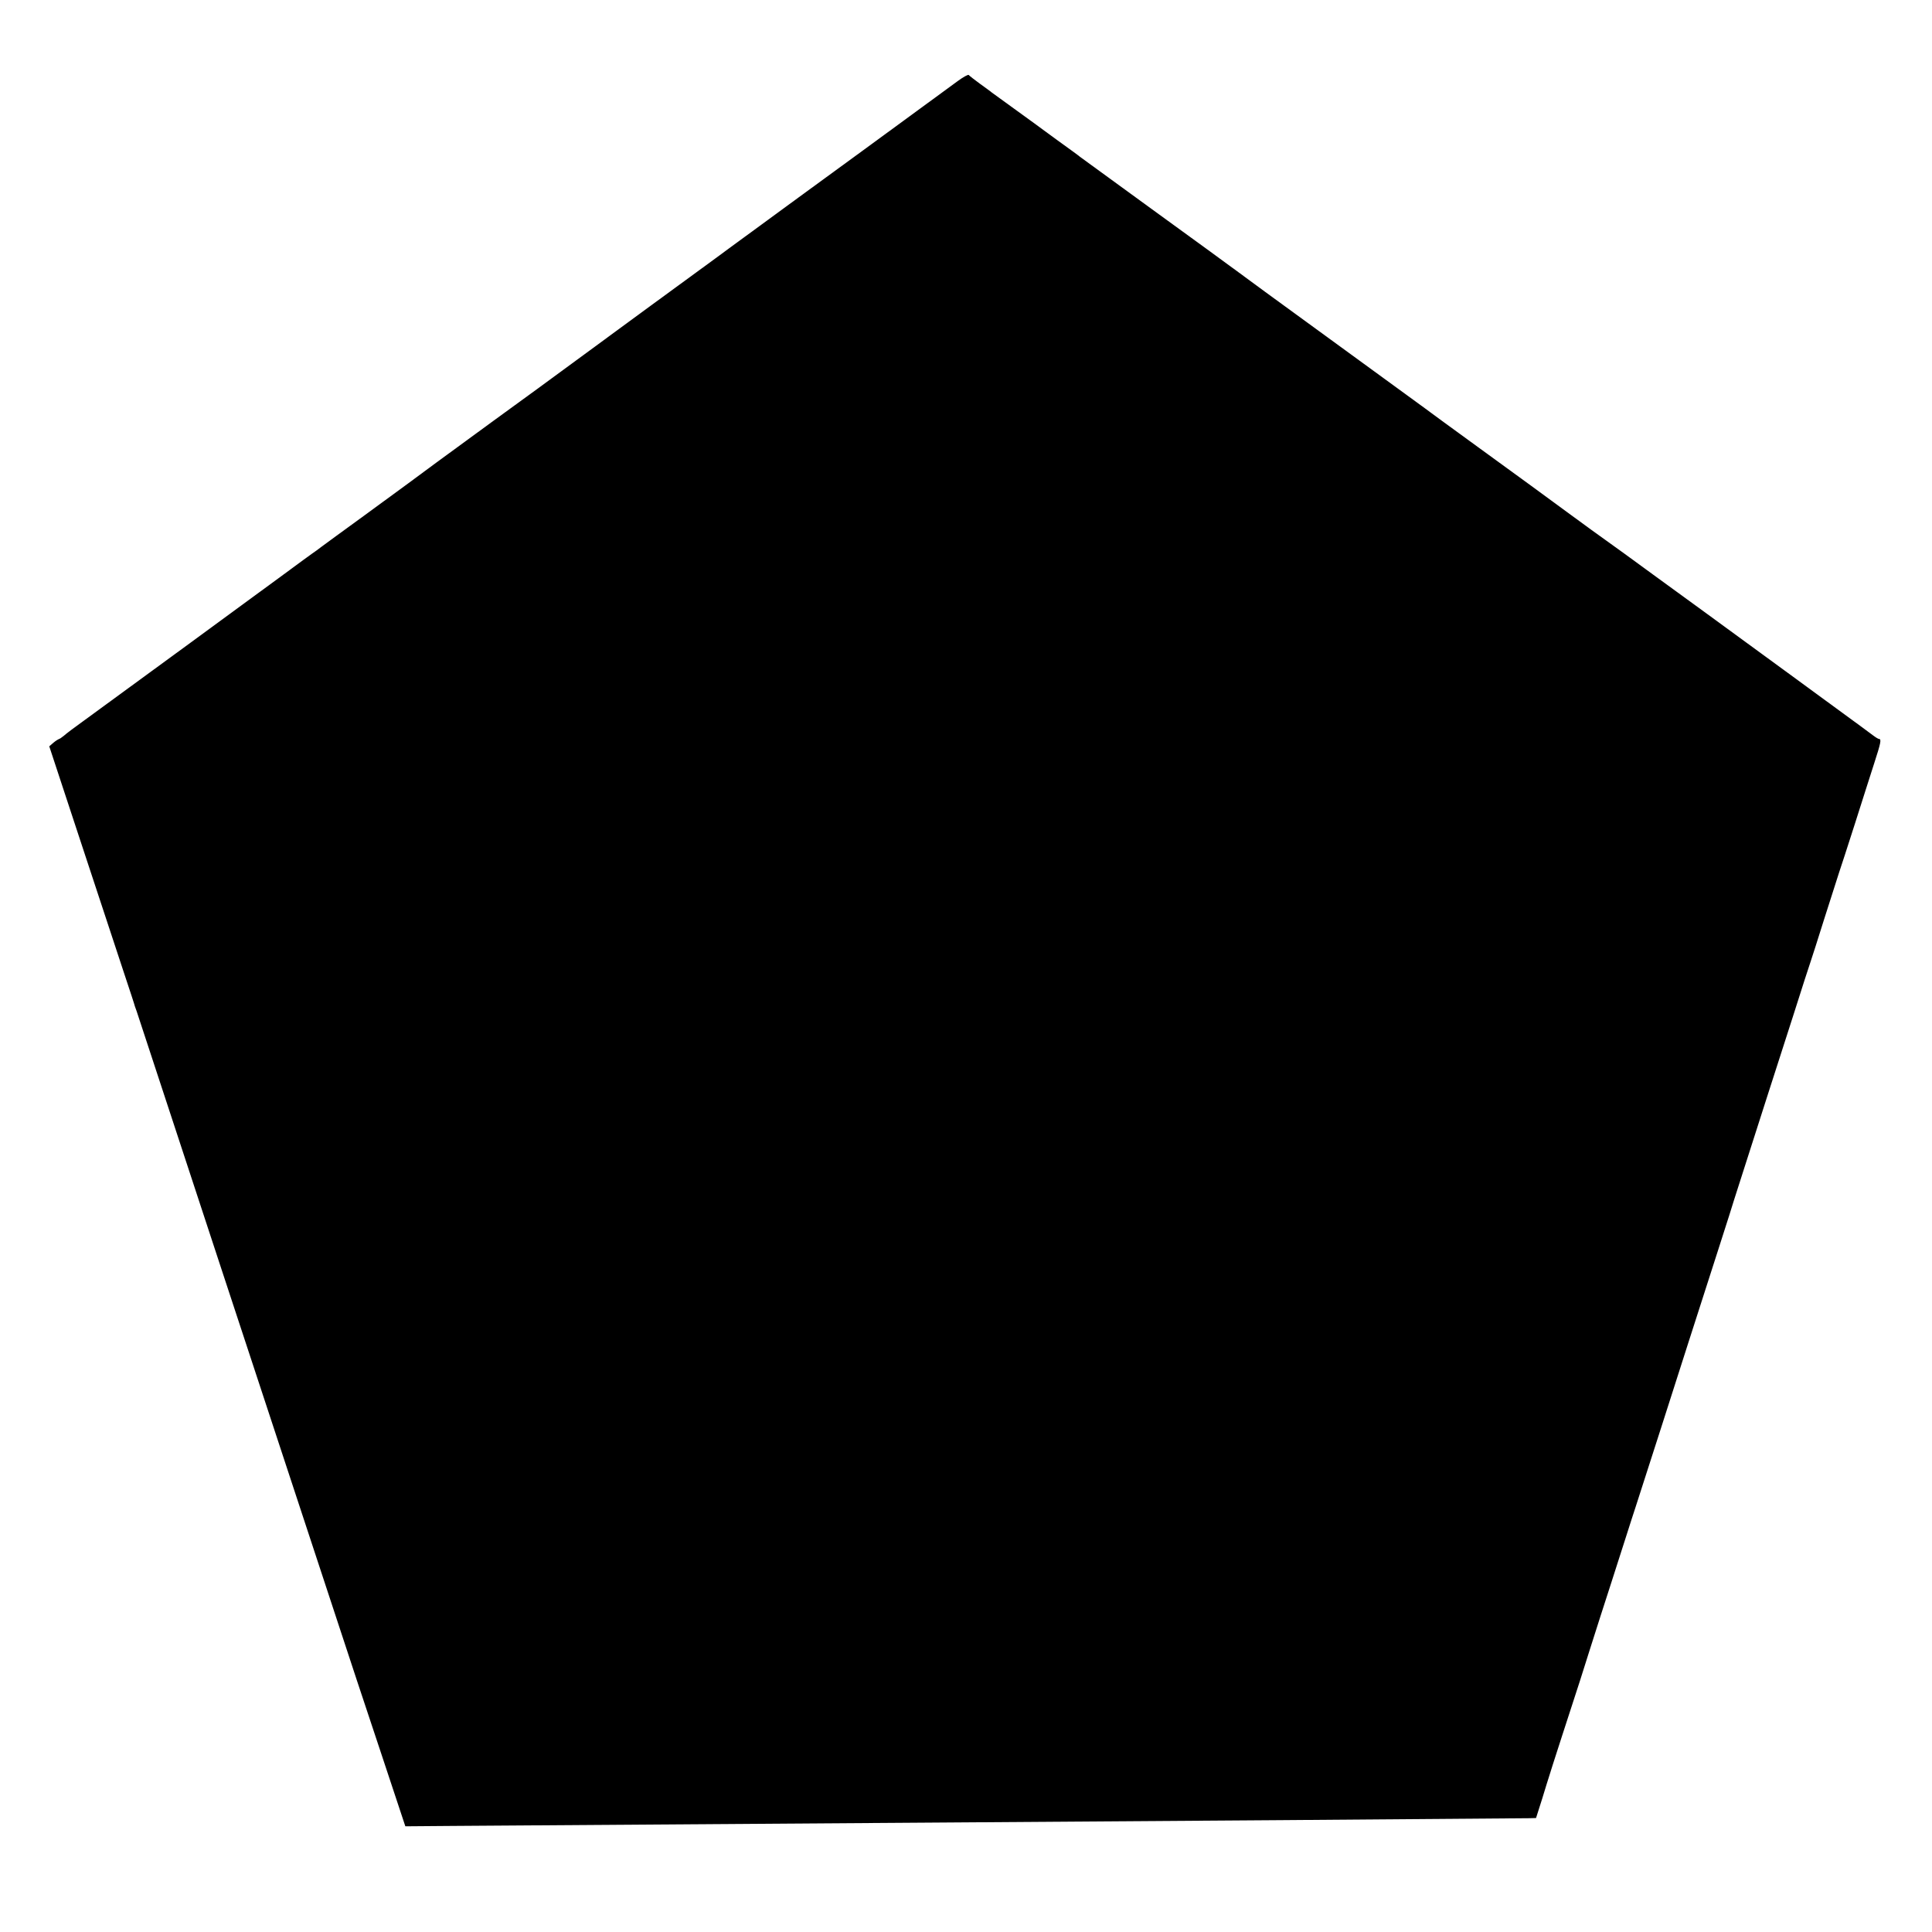
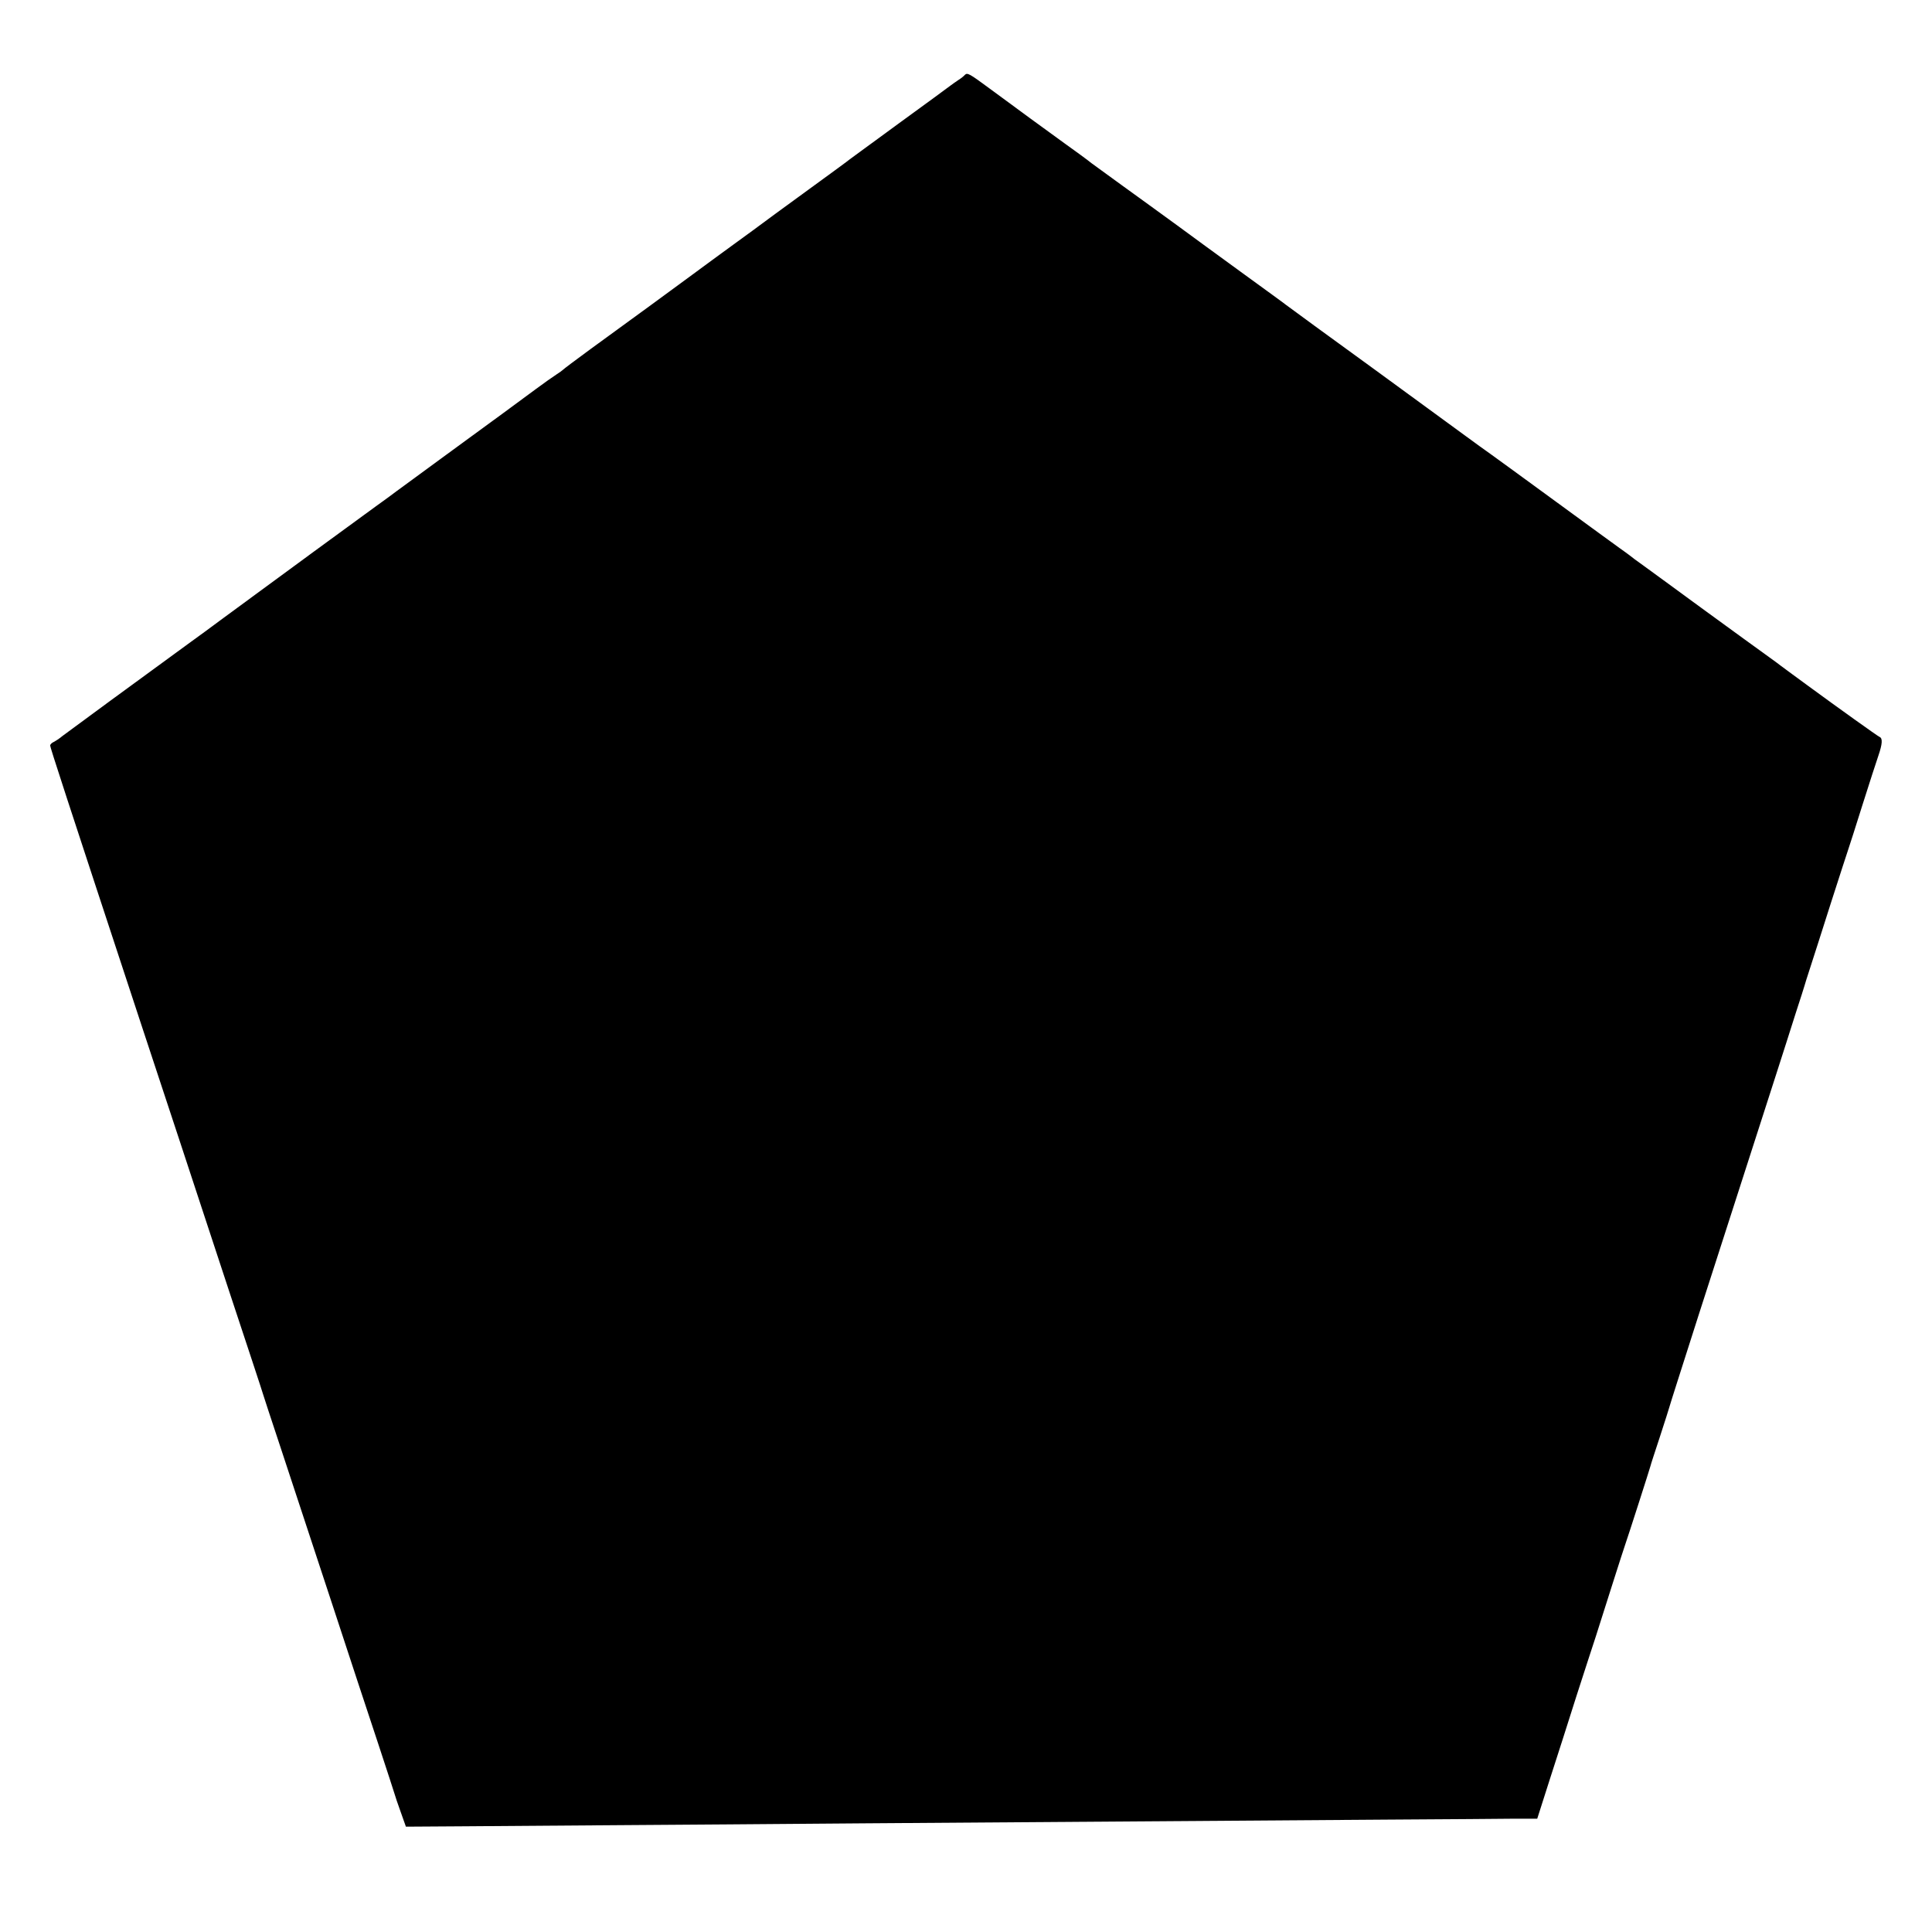
- <svg xmlns="http://www.w3.org/2000/svg" version="1.0" width="1051pt" height="1051pt" viewBox="0 0 1051 1051" preserveAspectRatio="xMidYMid meet">
-   <g transform="translate(0,1051) scale(0.1,-0.1)" fill="#000000" stroke="none">
-     <path d="M5210 10069 c-30 -22 -262 -192 -515 -377 -254 -185 -501 -366 -550 -402 -49 -36 -121 -88 -160 -117 -38 -28 -81 -60 -95 -70 -87 -63 -596 -436 -755 -553 -104 -77 -311 -228 -460 -336 -252 -184 -395 -289 -455 -334 -14 -10 -120 -88 -235 -172 -116 -84 -222 -162 -237 -173 -14 -11 -36 -27 -48 -35 -12 -8 -74 -54 -138 -101 -107 -79 -921 -675 -1112 -814 -45 -32 -91 -67 -102 -77 -12 -10 -24 -18 -27 -18 -3 -1 -17 -9 -30 -20 l-23 -20 172 -522 c95 -288 199 -604 232 -703 33 -99 61 -184 62 -190 2 -5 6 -17 9 -25 3 -8 103 -312 222 -675 119 -363 227 -691 240 -730 22 -67 310 -941 601 -1825 75 -228 195 -593 268 -810 l131 -395 250 2 c1282 9 2155 15 2595 18 832 5 3198 23 3270 24 l36 1 34 107 c18 60 34 110 35 113 2 10 137 426 145 450 5 14 39 120 75 235 37 116 89 280 117 365 27 85 66 205 85 265 19 61 42 130 50 155 8 25 71 221 140 435 130 407 165 515 308 960 48 149 88 275 89 280 3 10 81 253 181 565 29 91 92 287 140 435 47 149 90 281 95 295 5 14 39 120 75 235 37 116 73 228 80 250 8 22 46 141 86 265 39 124 87 272 105 329 35 108 40 131 26 131 -4 0 -19 9 -32 19 -14 11 -104 77 -200 147 -96 70 -215 157 -265 194 -49 36 -253 185 -453 331 -200 145 -395 288 -435 317 -40 29 -88 63 -107 77 -19 13 -111 80 -205 149 -93 68 -181 133 -195 143 -14 10 -144 105 -290 211 -146 106 -276 201 -290 212 -22 16 -171 125 -225 164 -48 35 -604 440 -645 470 -25 18 -88 65 -140 103 -52 39 -266 194 -475 346 -209 152 -384 280 -390 284 -5 5 -59 44 -120 88 -60 44 -114 83 -120 88 -5 4 -59 43 -120 87 -60 44 -114 83 -120 87 -5 5 -35 26 -65 48 -30 22 -57 43 -60 47 -3 4 -30 -11 -60 -33z" />
+ <svg xmlns="http://www.w3.org/2000/svg" version="1.0" width="1040pt" height="1040pt" viewBox="0 0 1040 1040" preserveAspectRatio="xMidYMid meet">
+   <g transform="translate(0,1040) scale(0.1,-0.1)" fill="#000000" stroke="none">
+     <path d="M5194 9997 c-6 -7 -21 -19 -34 -27 -12 -8 -32 -22 -44 -31 -11 -9 -136 -100 -276 -202 -140 -102 -259 -190 -265 -194 -9 -8 -79 -59 -400 -293 -56 -41 -113 -83 -126 -93 -13 -9 -64 -47 -114 -83 -49 -36 -144 -105 -210 -154 -119 -88 -267 -196 -546 -399 -79 -58 -146 -108 -149 -112 -3 -3 -19 -15 -35 -25 -17 -11 -67 -46 -110 -78 -142 -105 -176 -130 -450 -330 -148 -109 -283 -207 -299 -219 -15 -12 -66 -49 -112 -82 -75 -54 -542 -396 -819 -600 -60 -45 -148 -109 -195 -143 -231 -168 -648 -474 -674 -494 -15 -13 -37 -27 -47 -32 -11 -5 -19 -14 -19 -19 0 -10 80 -256 492 -1507 72 -217 165 -501 208 -630 42 -129 160 -485 260 -790 101 -305 185 -559 186 -565 1 -5 45 -138 97 -295 52 -157 172 -521 267 -810 95 -289 210 -640 257 -780 46 -140 86 -262 88 -270 2 -8 16 -50 32 -94 l28 -79 310 2 c171 1 540 4 820 6 281 2 884 6 1340 10 761 5 1140 8 2815 20 316 2 627 4 690 5 l115 0 68 213 c38 116 102 318 143 447 42 129 88 273 104 320 15 47 55 173 89 280 34 107 66 206 71 220 11 30 134 413 135 420 0 3 23 73 50 155 27 83 50 155 51 160 7 25 62 196 159 500 59 182 124 384 145 450 36 113 89 276 182 565 22 69 65 202 95 295 30 94 75 233 99 310 25 77 47 145 48 150 1 6 15 48 30 95 15 47 66 204 112 350 47 146 89 276 94 290 5 14 39 120 75 235 37 116 75 235 86 266 22 64 24 95 7 102 -10 4 -224 157 -393 281 -11 8 -45 33 -75 55 -30 22 -59 44 -65 48 -5 5 -93 68 -195 142 -102 74 -207 151 -235 171 -69 51 -227 166 -305 223 -36 25 -70 51 -77 57 -6 5 -30 22 -51 37 -22 16 -178 129 -347 253 -170 124 -327 239 -350 255 -24 17 -87 62 -141 102 -313 229 -687 502 -809 590 -77 56 -144 106 -150 110 -5 5 -116 85 -245 179 -129 94 -291 212 -360 263 -69 50 -195 142 -280 203 -85 62 -159 116 -165 120 -10 9 -100 75 -144 106 -68 49 -282 205 -406 297 -107 79 -118 85 -131 72z" />
  </g>
</svg>
